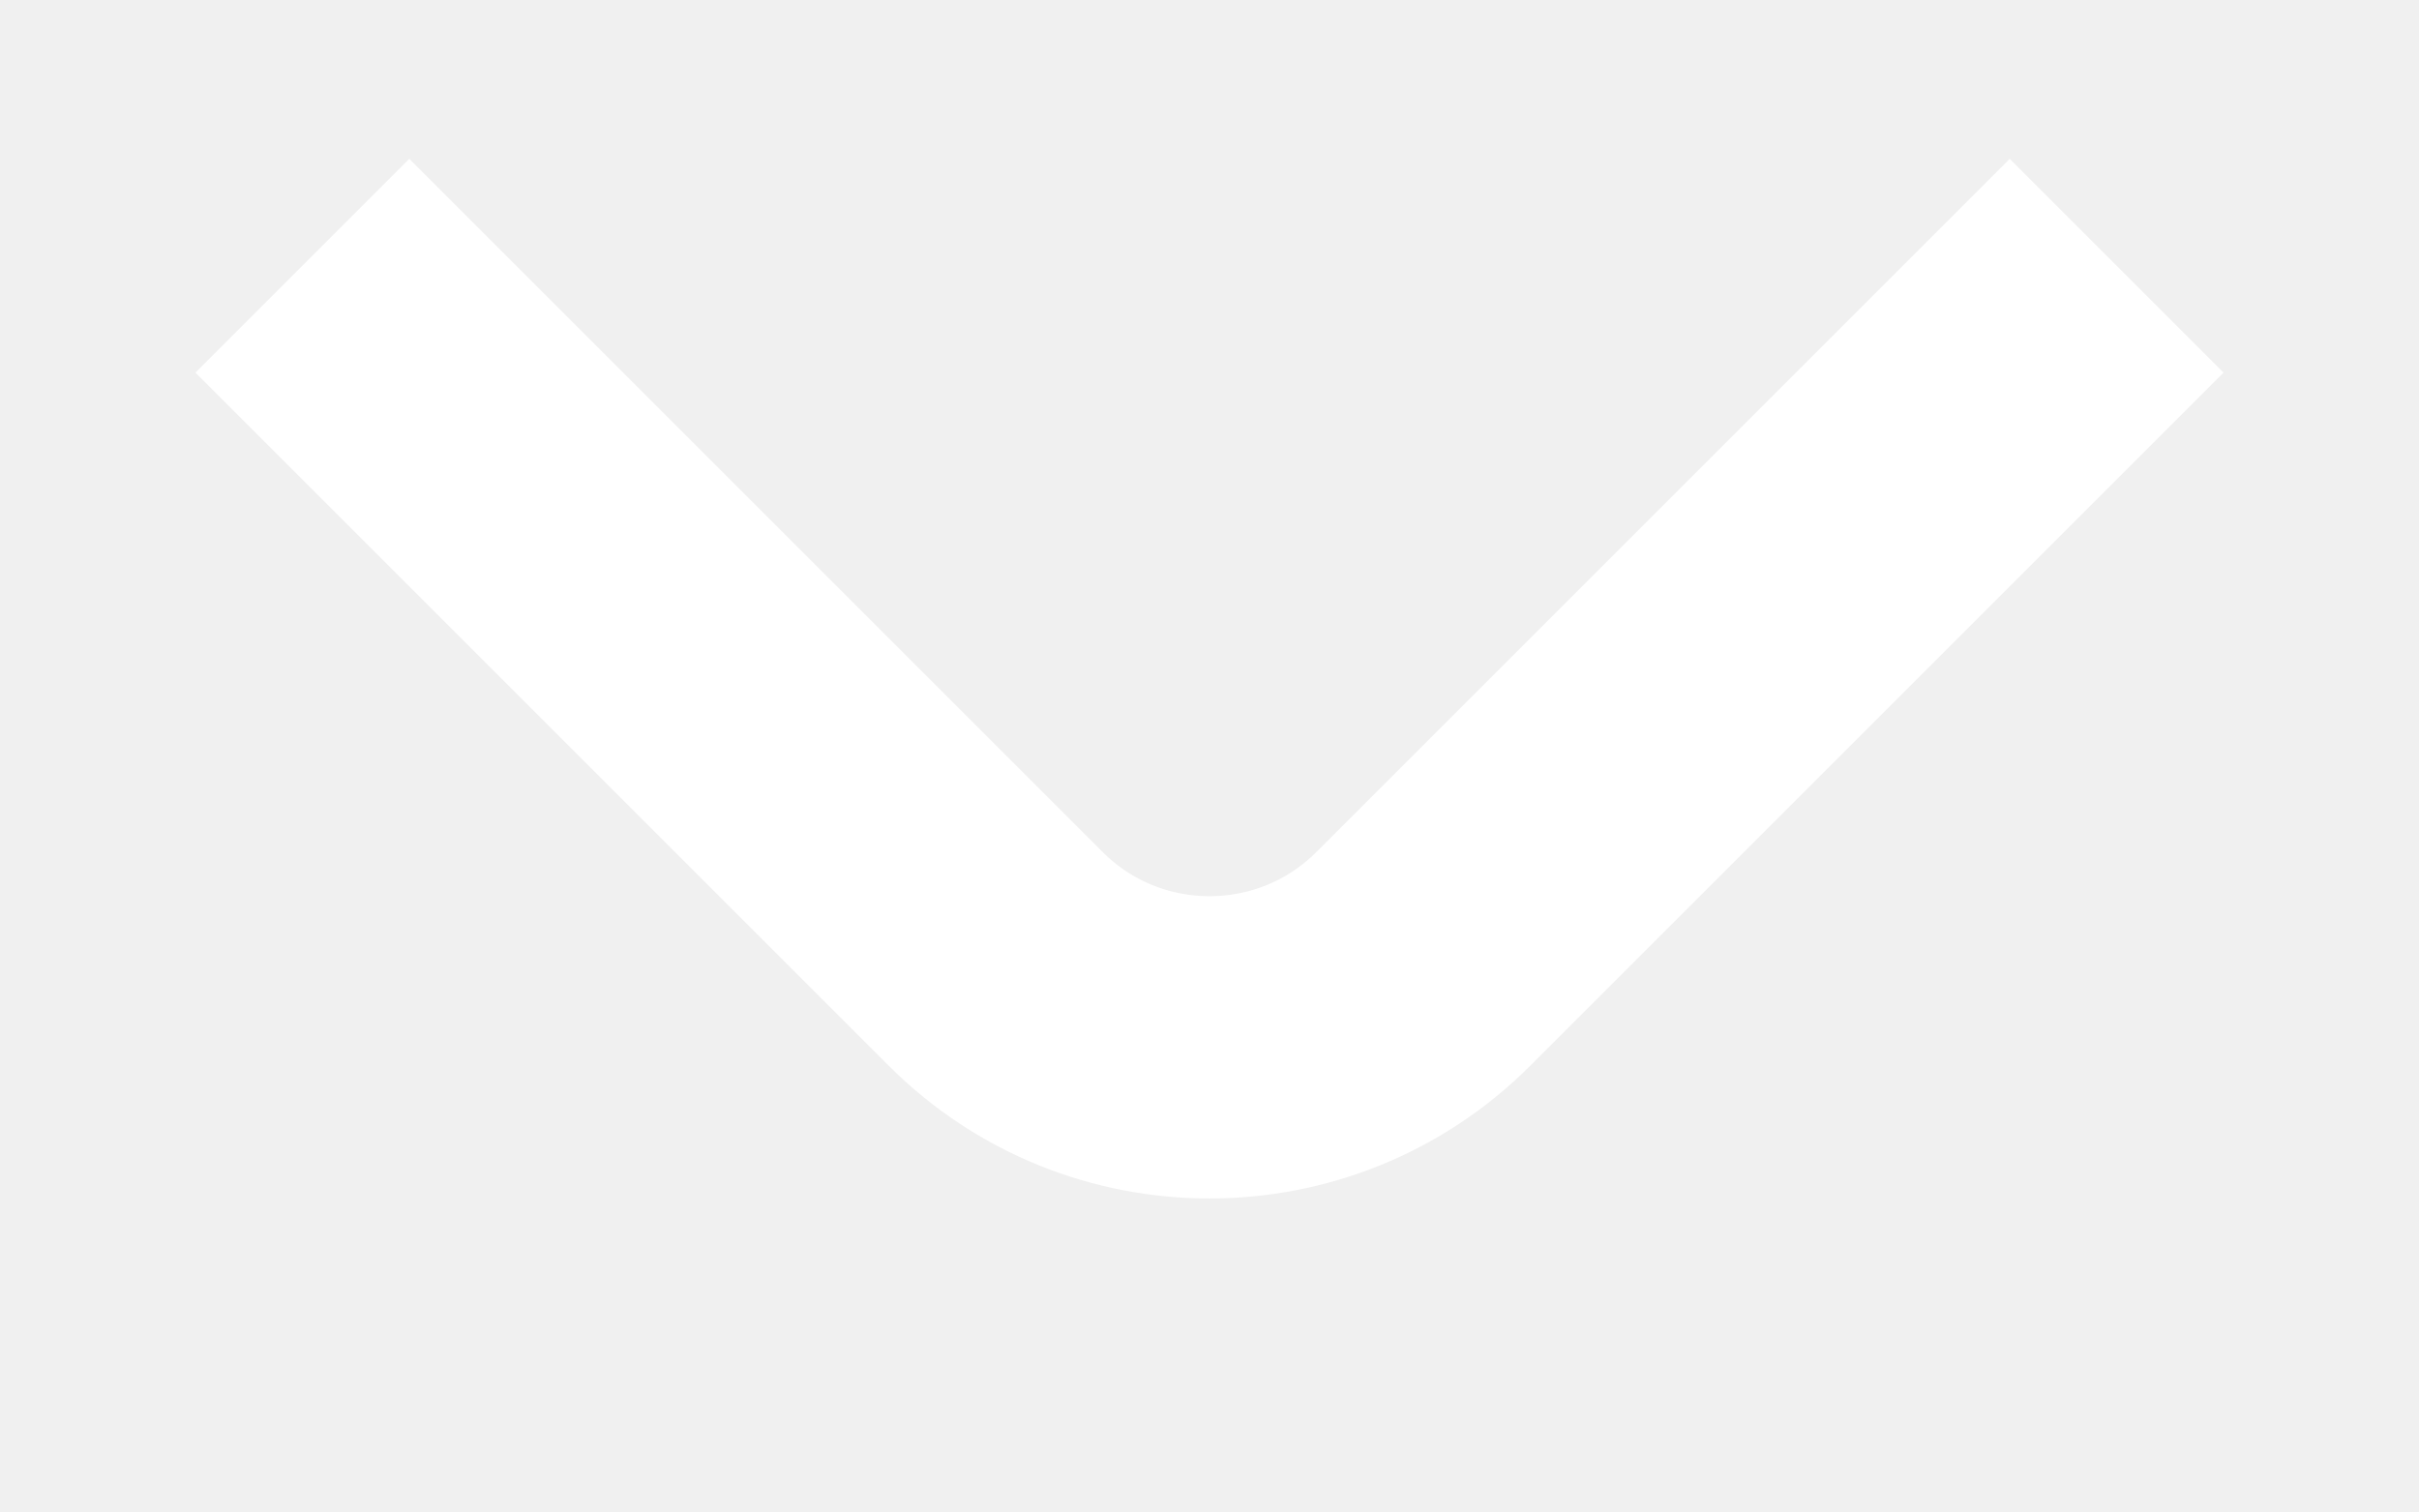
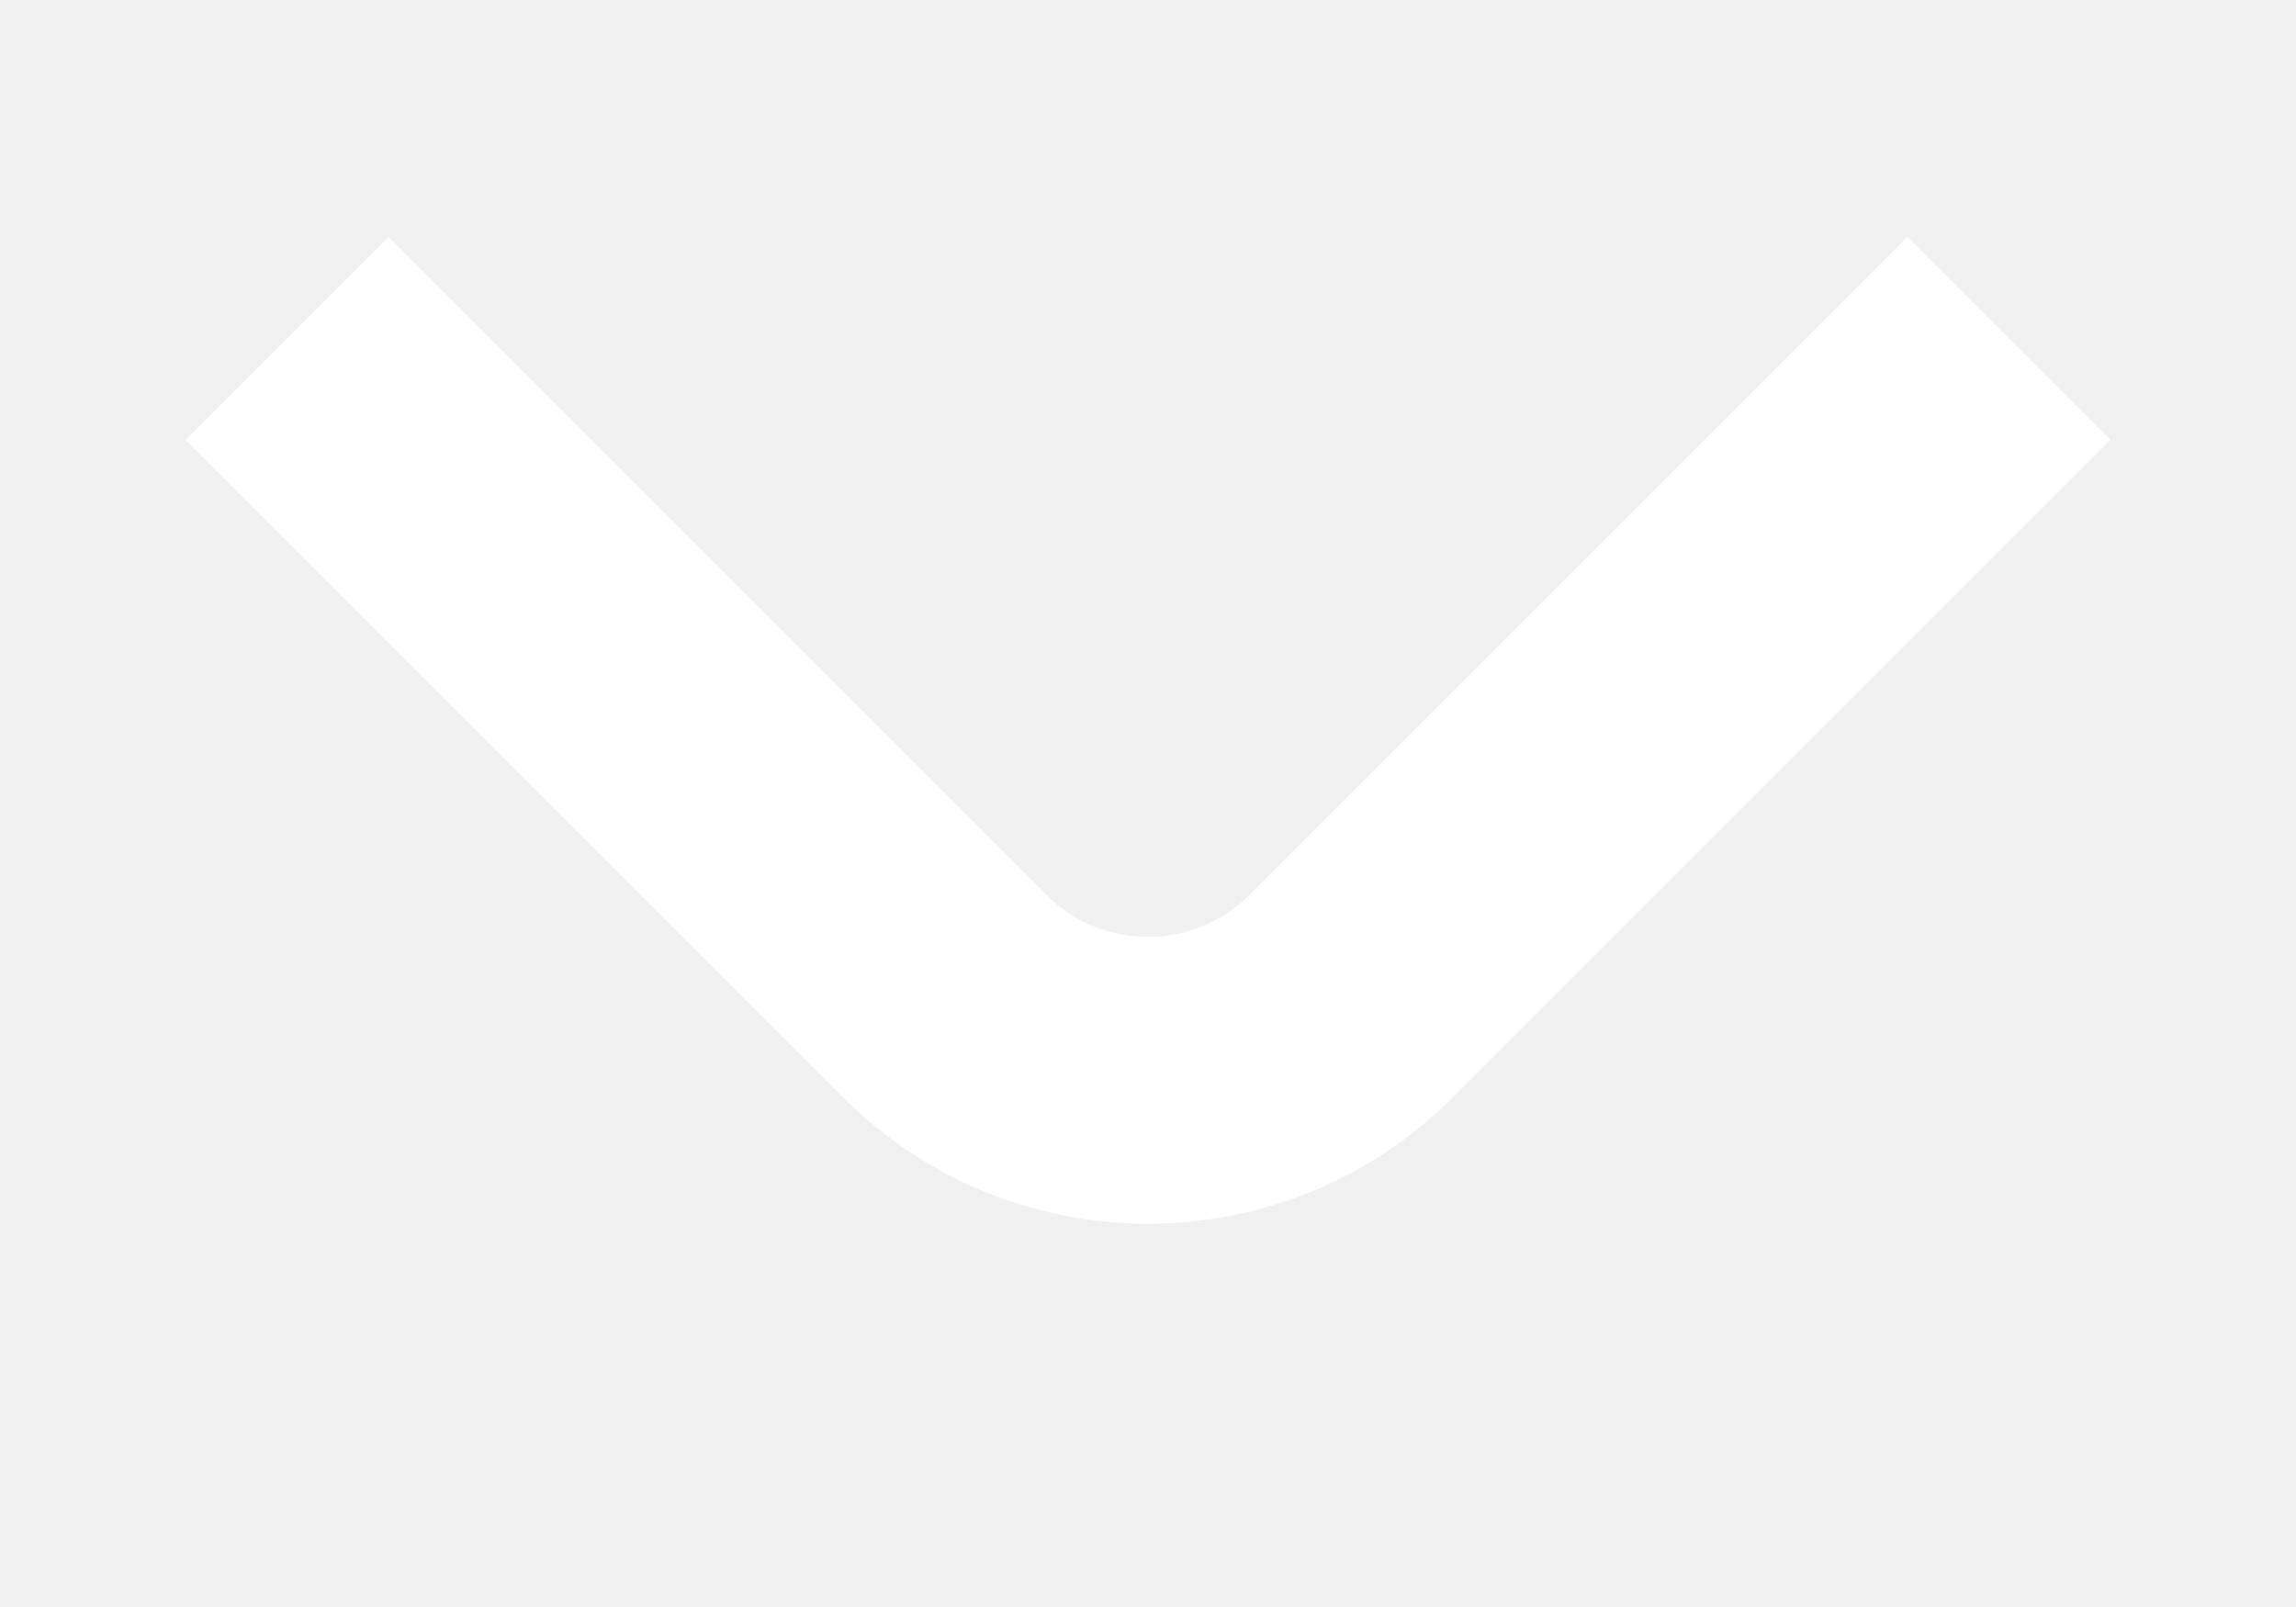
- <svg xmlns="http://www.w3.org/2000/svg" width="8" height="5" viewBox="0 0 8 5" fill="none">
+ <svg xmlns="http://www.w3.org/2000/svg" width="10" height="7" viewBox="0 0 8 5" fill="none">
  <path d="M1 0.879L3.293 3.172C3.683 3.562 4.317 3.562 4.707 3.172L7 0.879" stroke="white" strokeWidth="1.5" strokeLinecap="round" />
</svg>
